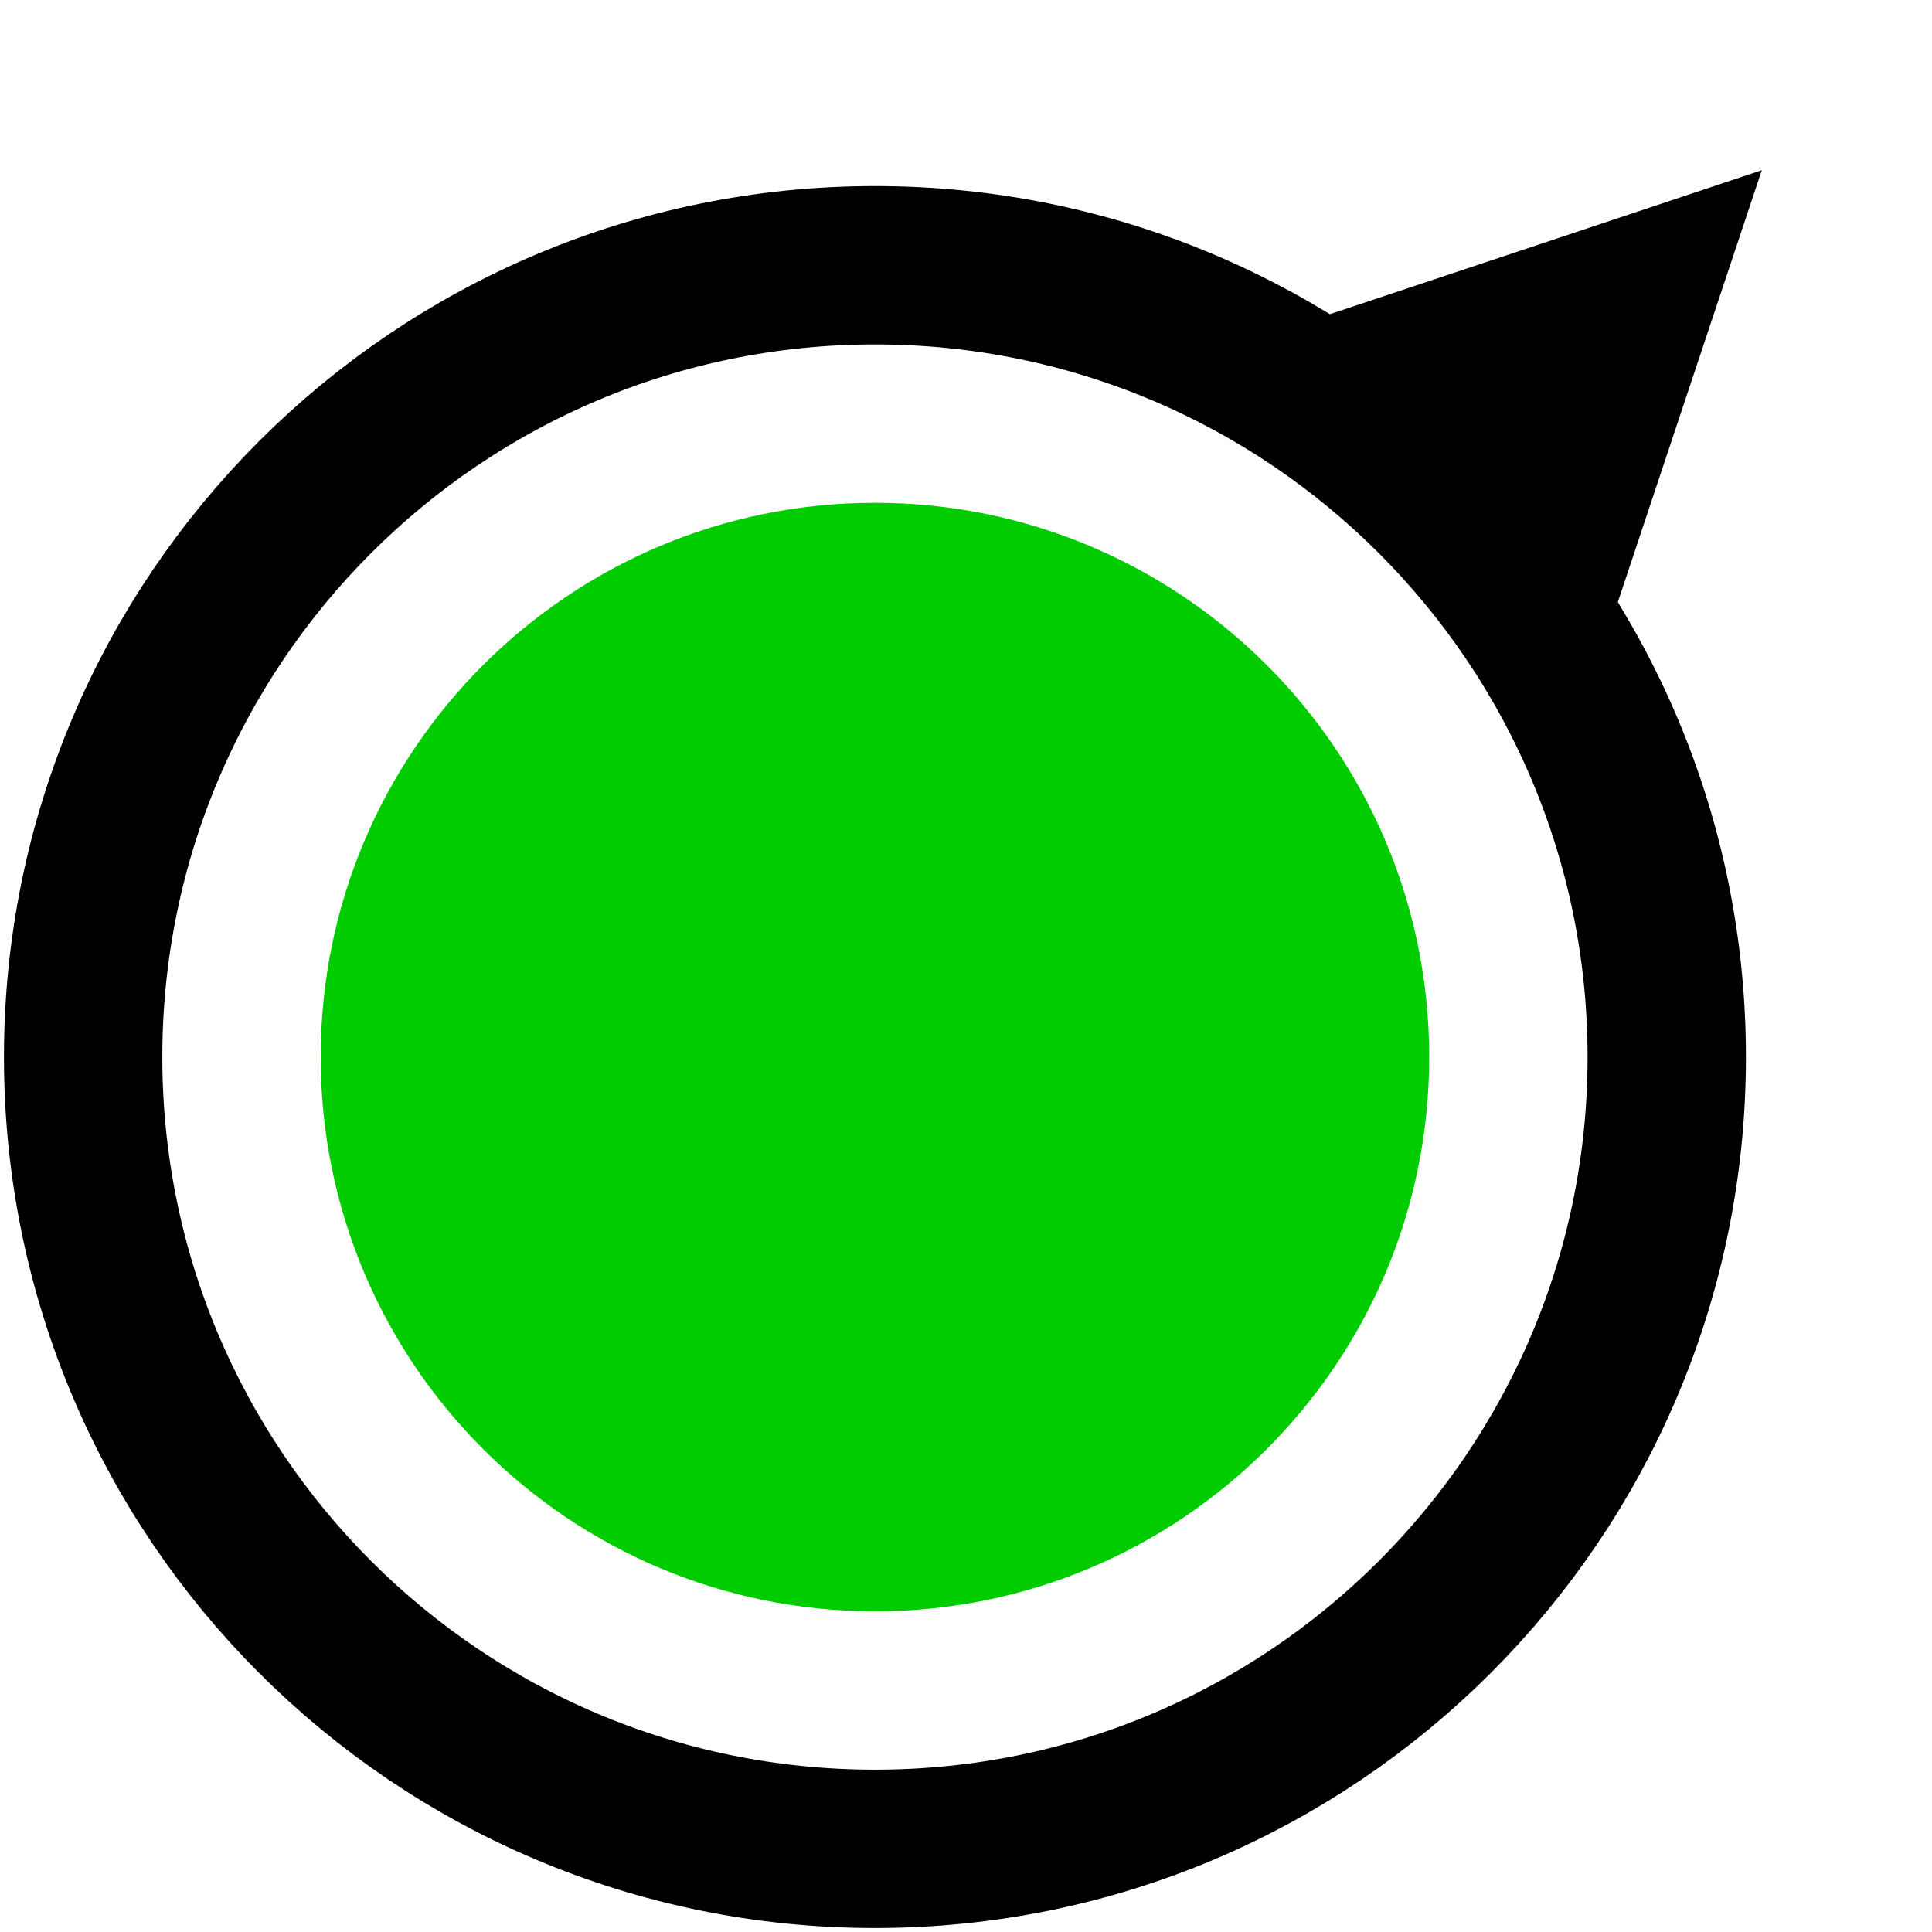
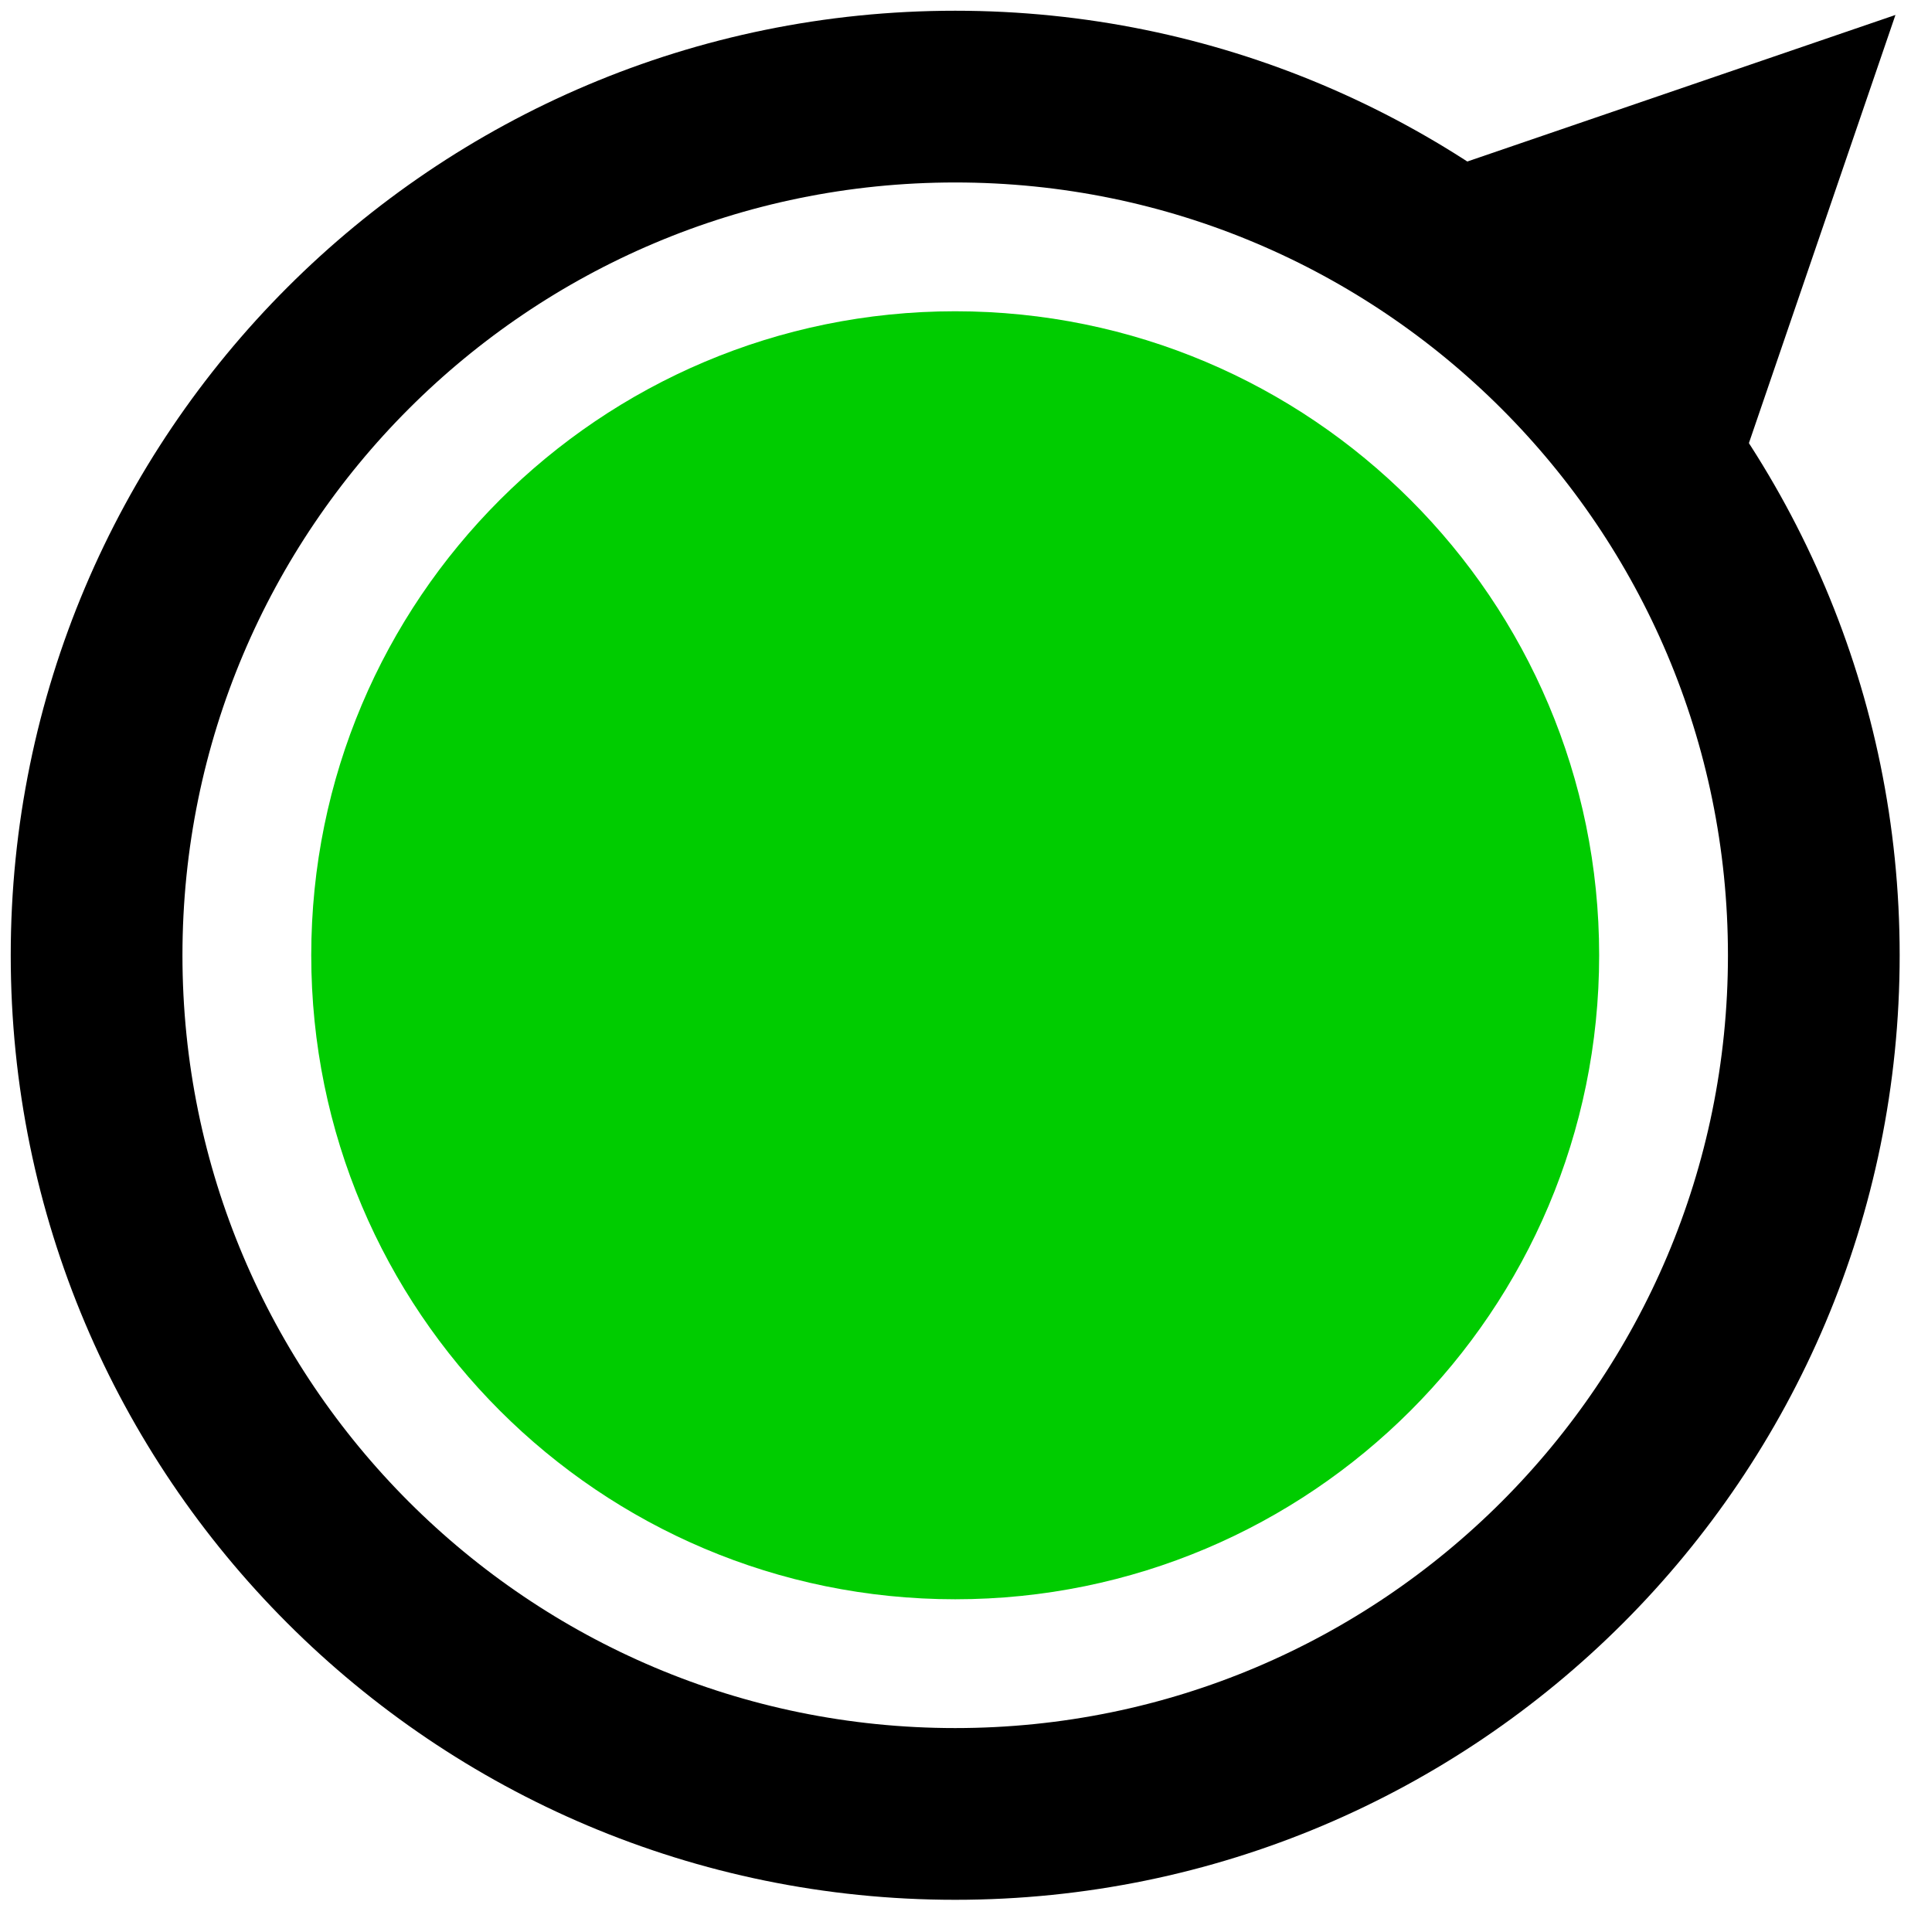
- <svg xmlns="http://www.w3.org/2000/svg" version="1.1" width="244px" height="244px" viewBox="-0.5 -0.5 244 244">
+ <svg xmlns="http://www.w3.org/2000/svg" version="1.1" width="89px" height="90px" viewBox="-0.5 -0.5 89 90">
  <defs />
  <g>
-     <ellipse cx="110" cy="133" rx="100" ry="100" fill="transparent" stroke="rgb(0, 0, 0)" stroke-width="20" pointer-events="all" />
-     <path d="M 170 13 L 230 43 L 170 73 Z" fill="#000000" stroke="rgb(0, 0, 0)" stroke-miterlimit="10" transform="rotate(-45,200,43)" pointer-events="all" />
-     <ellipse cx="110" cy="133" rx="70" ry="70" fill="#00cc00" stroke="none" pointer-events="all" />
+     <ellipse cx="44" cy="44" rx="40" ry="40" fill="transparent" stroke="rgb(0, 0, 0)" stroke-width="8" pointer-events="all" />
+     <path d="M 64.65 8.65 L 79.35 23.35 L 87 1 Z" fill="rgb(0, 0, 0)" stroke="rgb(0, 0, 0)" stroke-miterlimit="10" pointer-events="all" />
+     <ellipse cx="44" cy="44" rx="30" ry="30" fill="#00cc00" stroke="none" pointer-events="all" />
+     <rect x="0" y="0" width="88" height="88" fill="none" stroke="none" pointer-events="all" />
  </g>
</svg>
